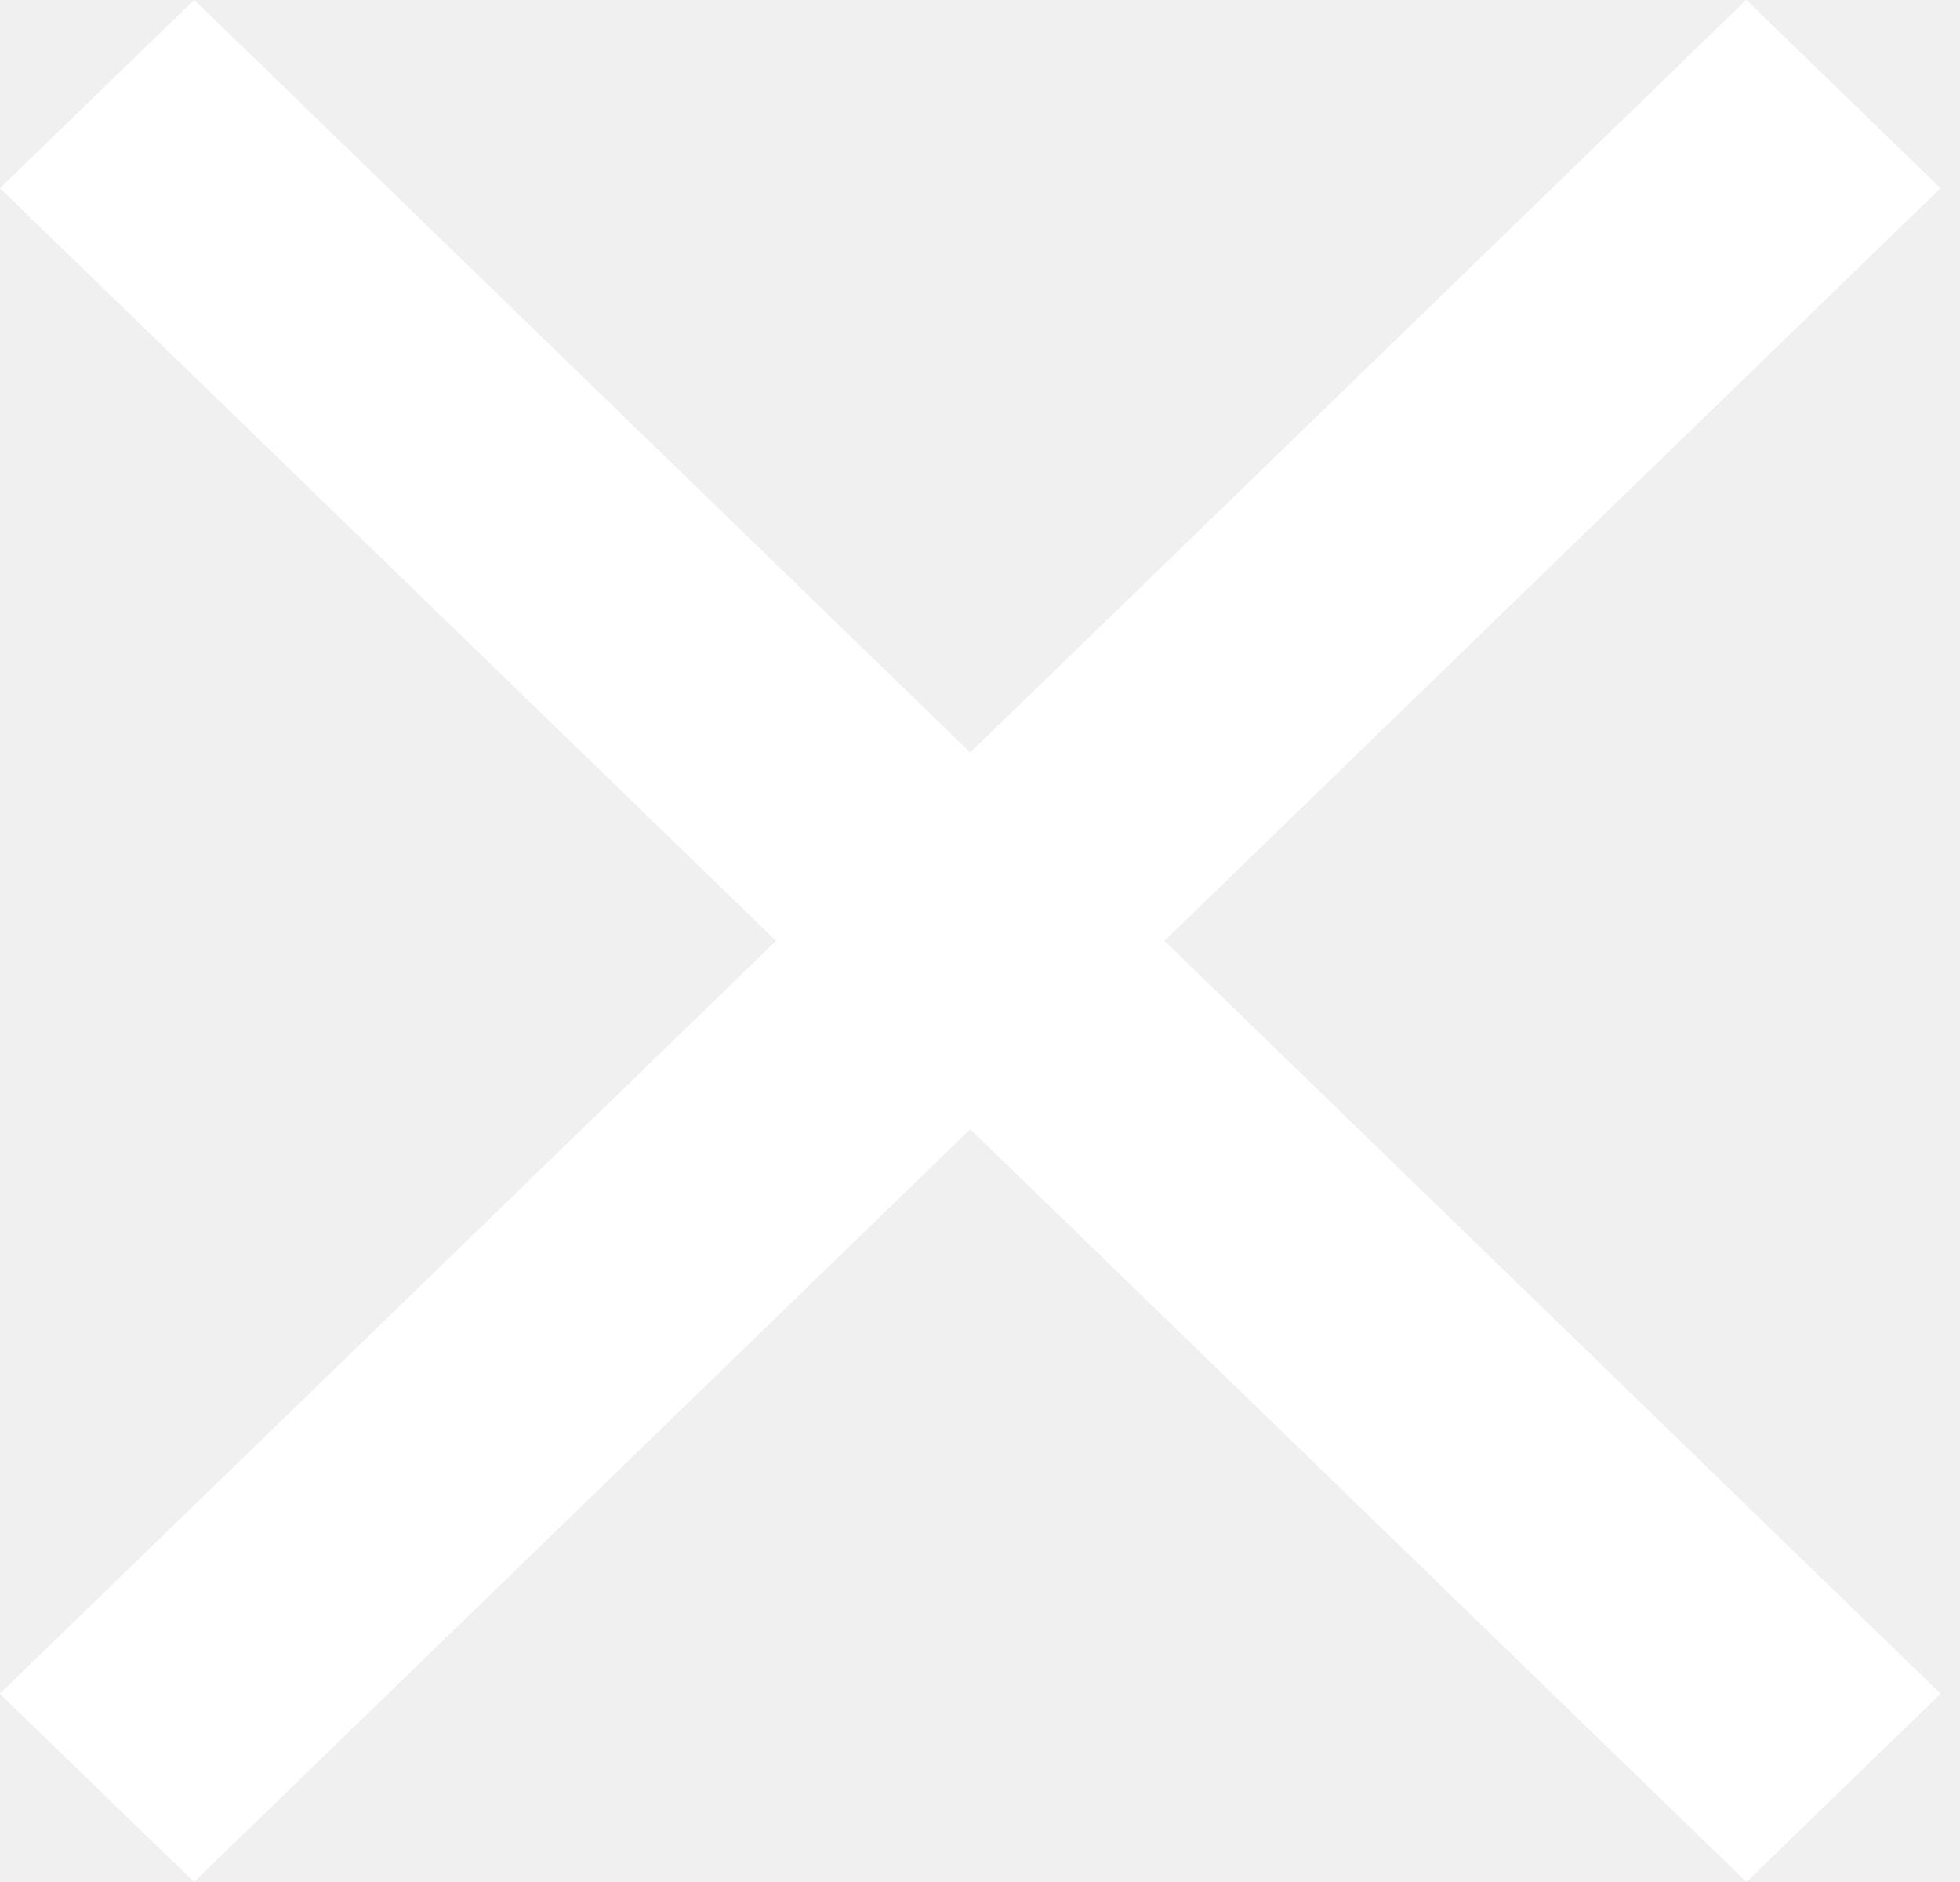
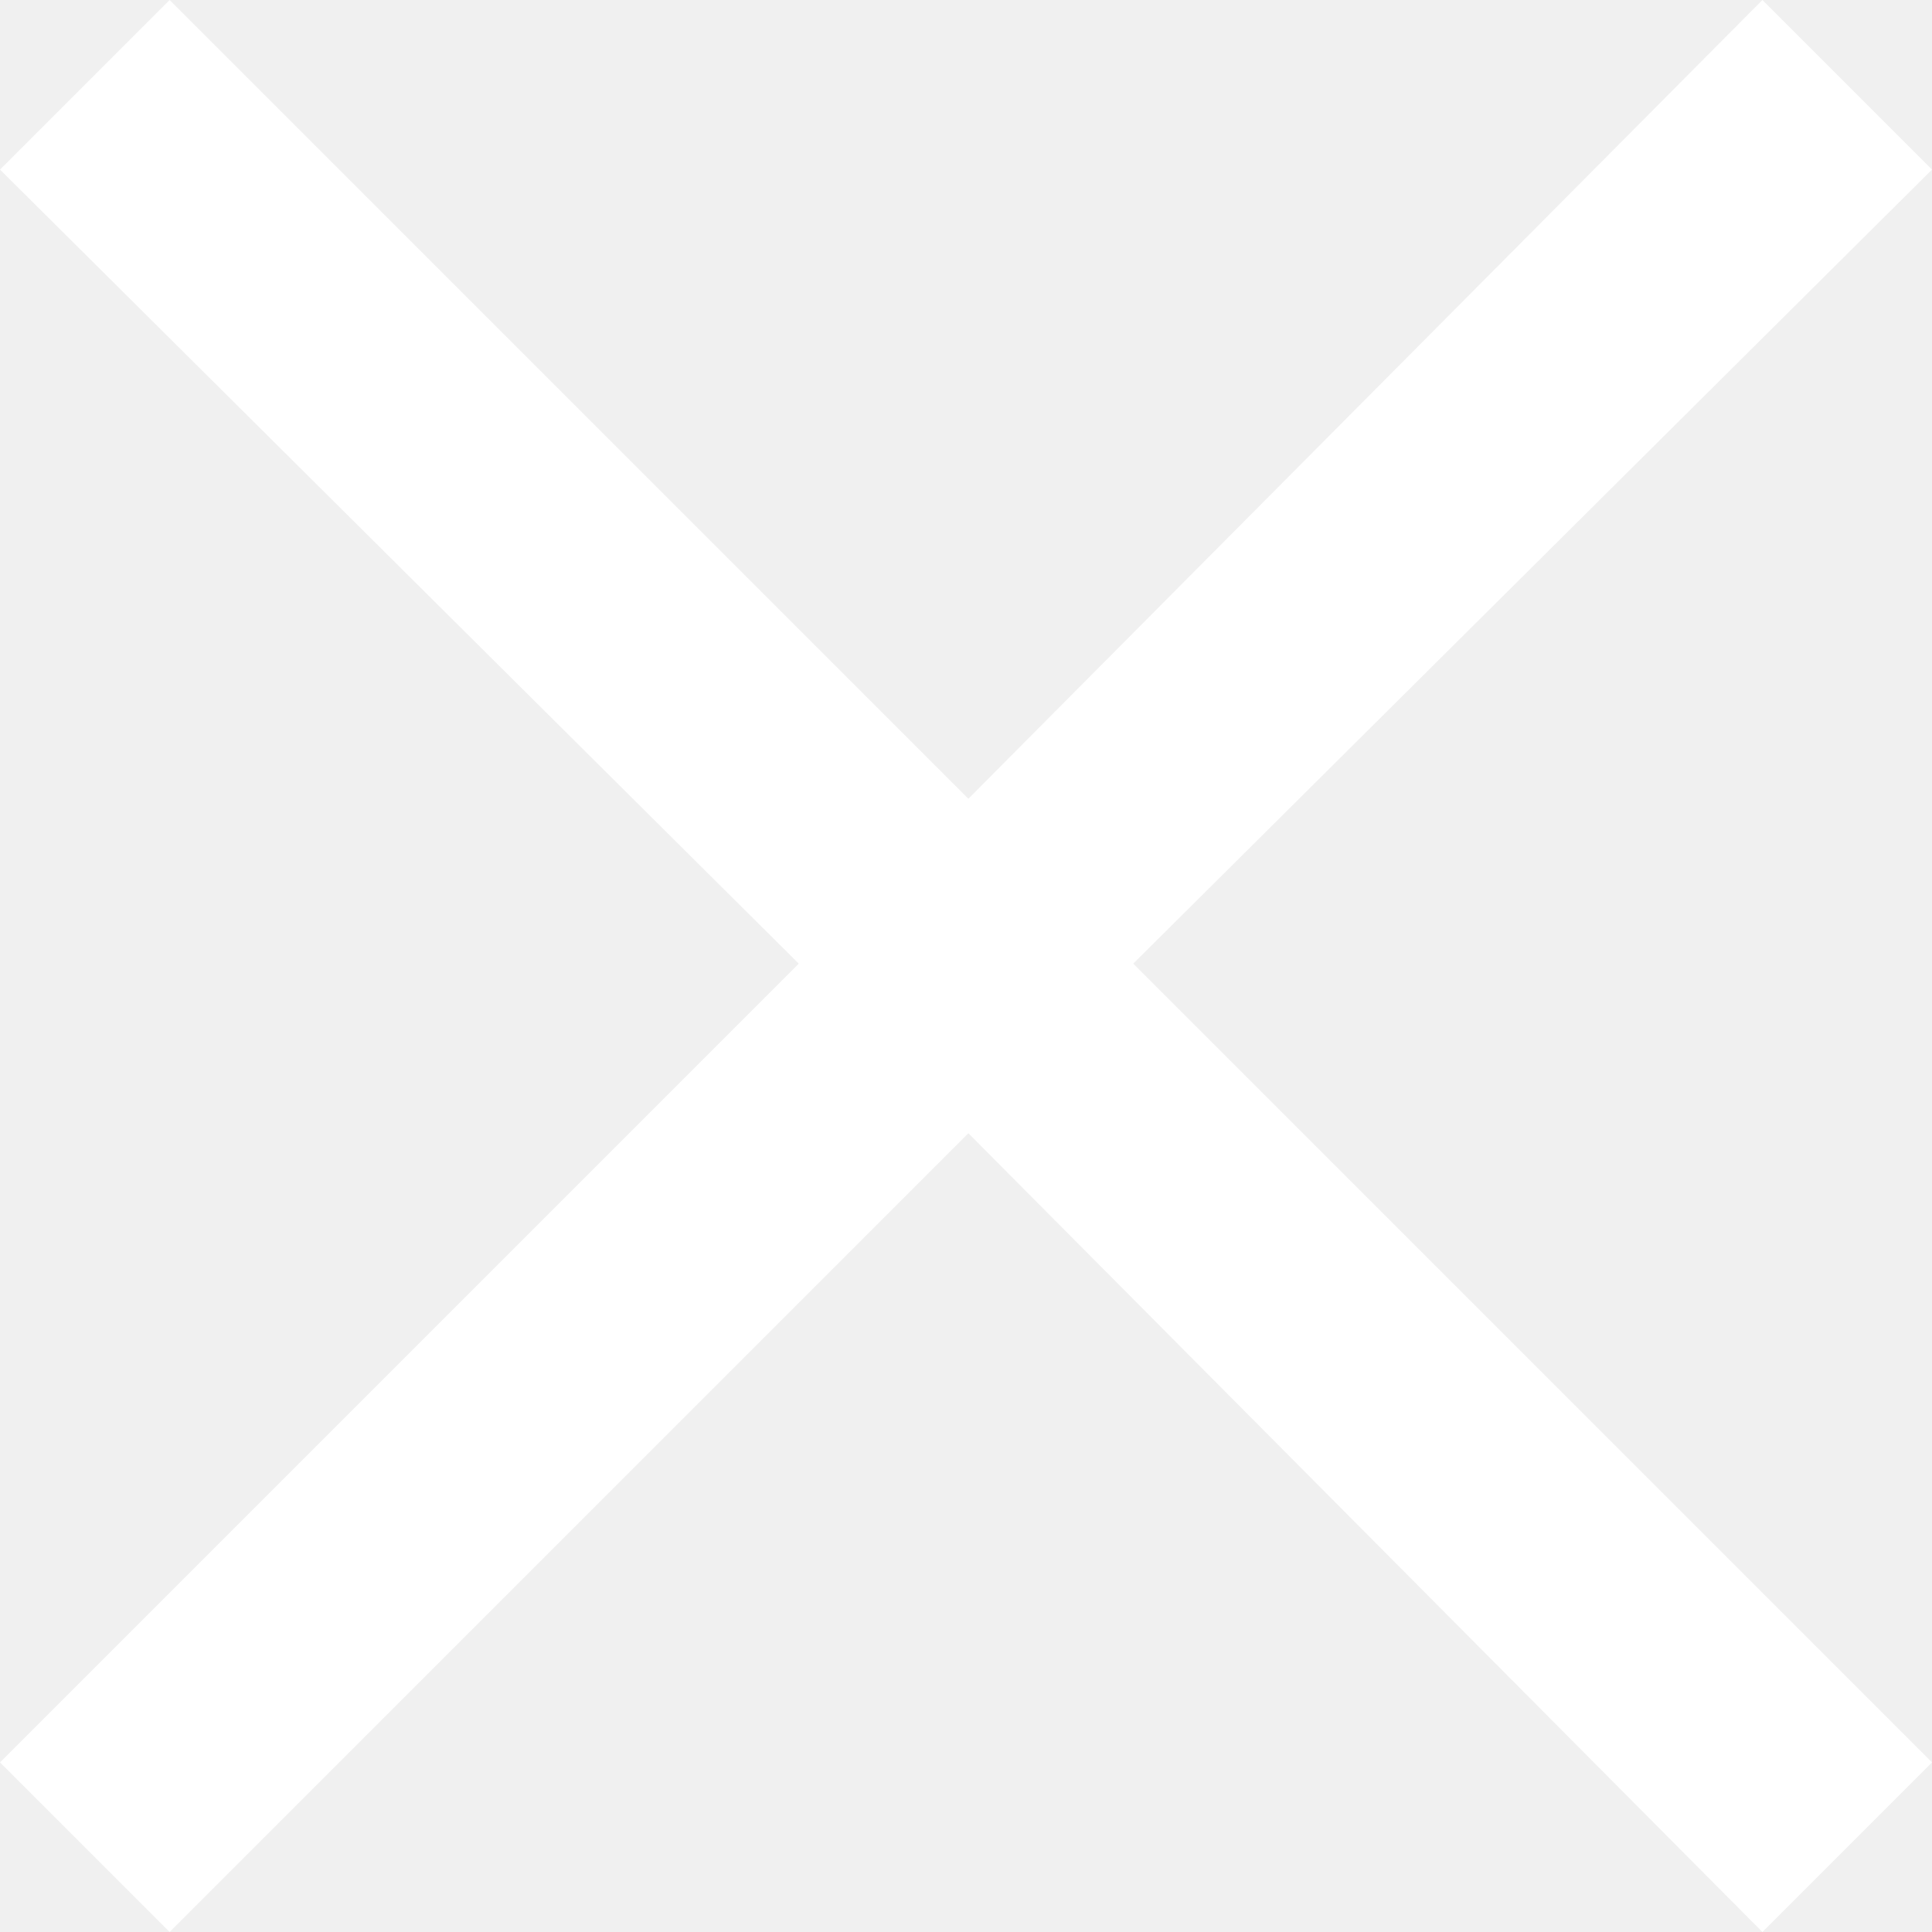
- <svg xmlns="http://www.w3.org/2000/svg" width="25" height="24" viewBox="0 0 25 24" fill="none">
-   <path d="M2.477 0L0.002 2.4L22.276 23.998L24.75 21.599L2.477 0Z" fill="white" />
-   <path d="M0.002 2.4L2.477 0L24.75 21.599L22.276 23.998L0.002 2.4Z" fill="white" />
-   <path d="M0 21.599L2.475 23.998L24.749 2.4L22.274 0L0 21.599Z" fill="white" />
-   <path d="M2.475 23.998L0 21.599L22.274 0L24.749 2.4L2.475 23.998Z" fill="white" />
+ <svg xmlns="http://www.w3.org/2000/svg" width="18" height="18" viewBox="0 0 18 18" fill="none">
+   <path d="M1.58 18L0 16.42L7.442 8.978L0 1.58L1.58 0L9.022 7.442L16.42 0L18 1.58L10.558 8.978L18 16.42L16.42 18L9.022 10.558L1.58 18Z" fill="white" />
</svg>
